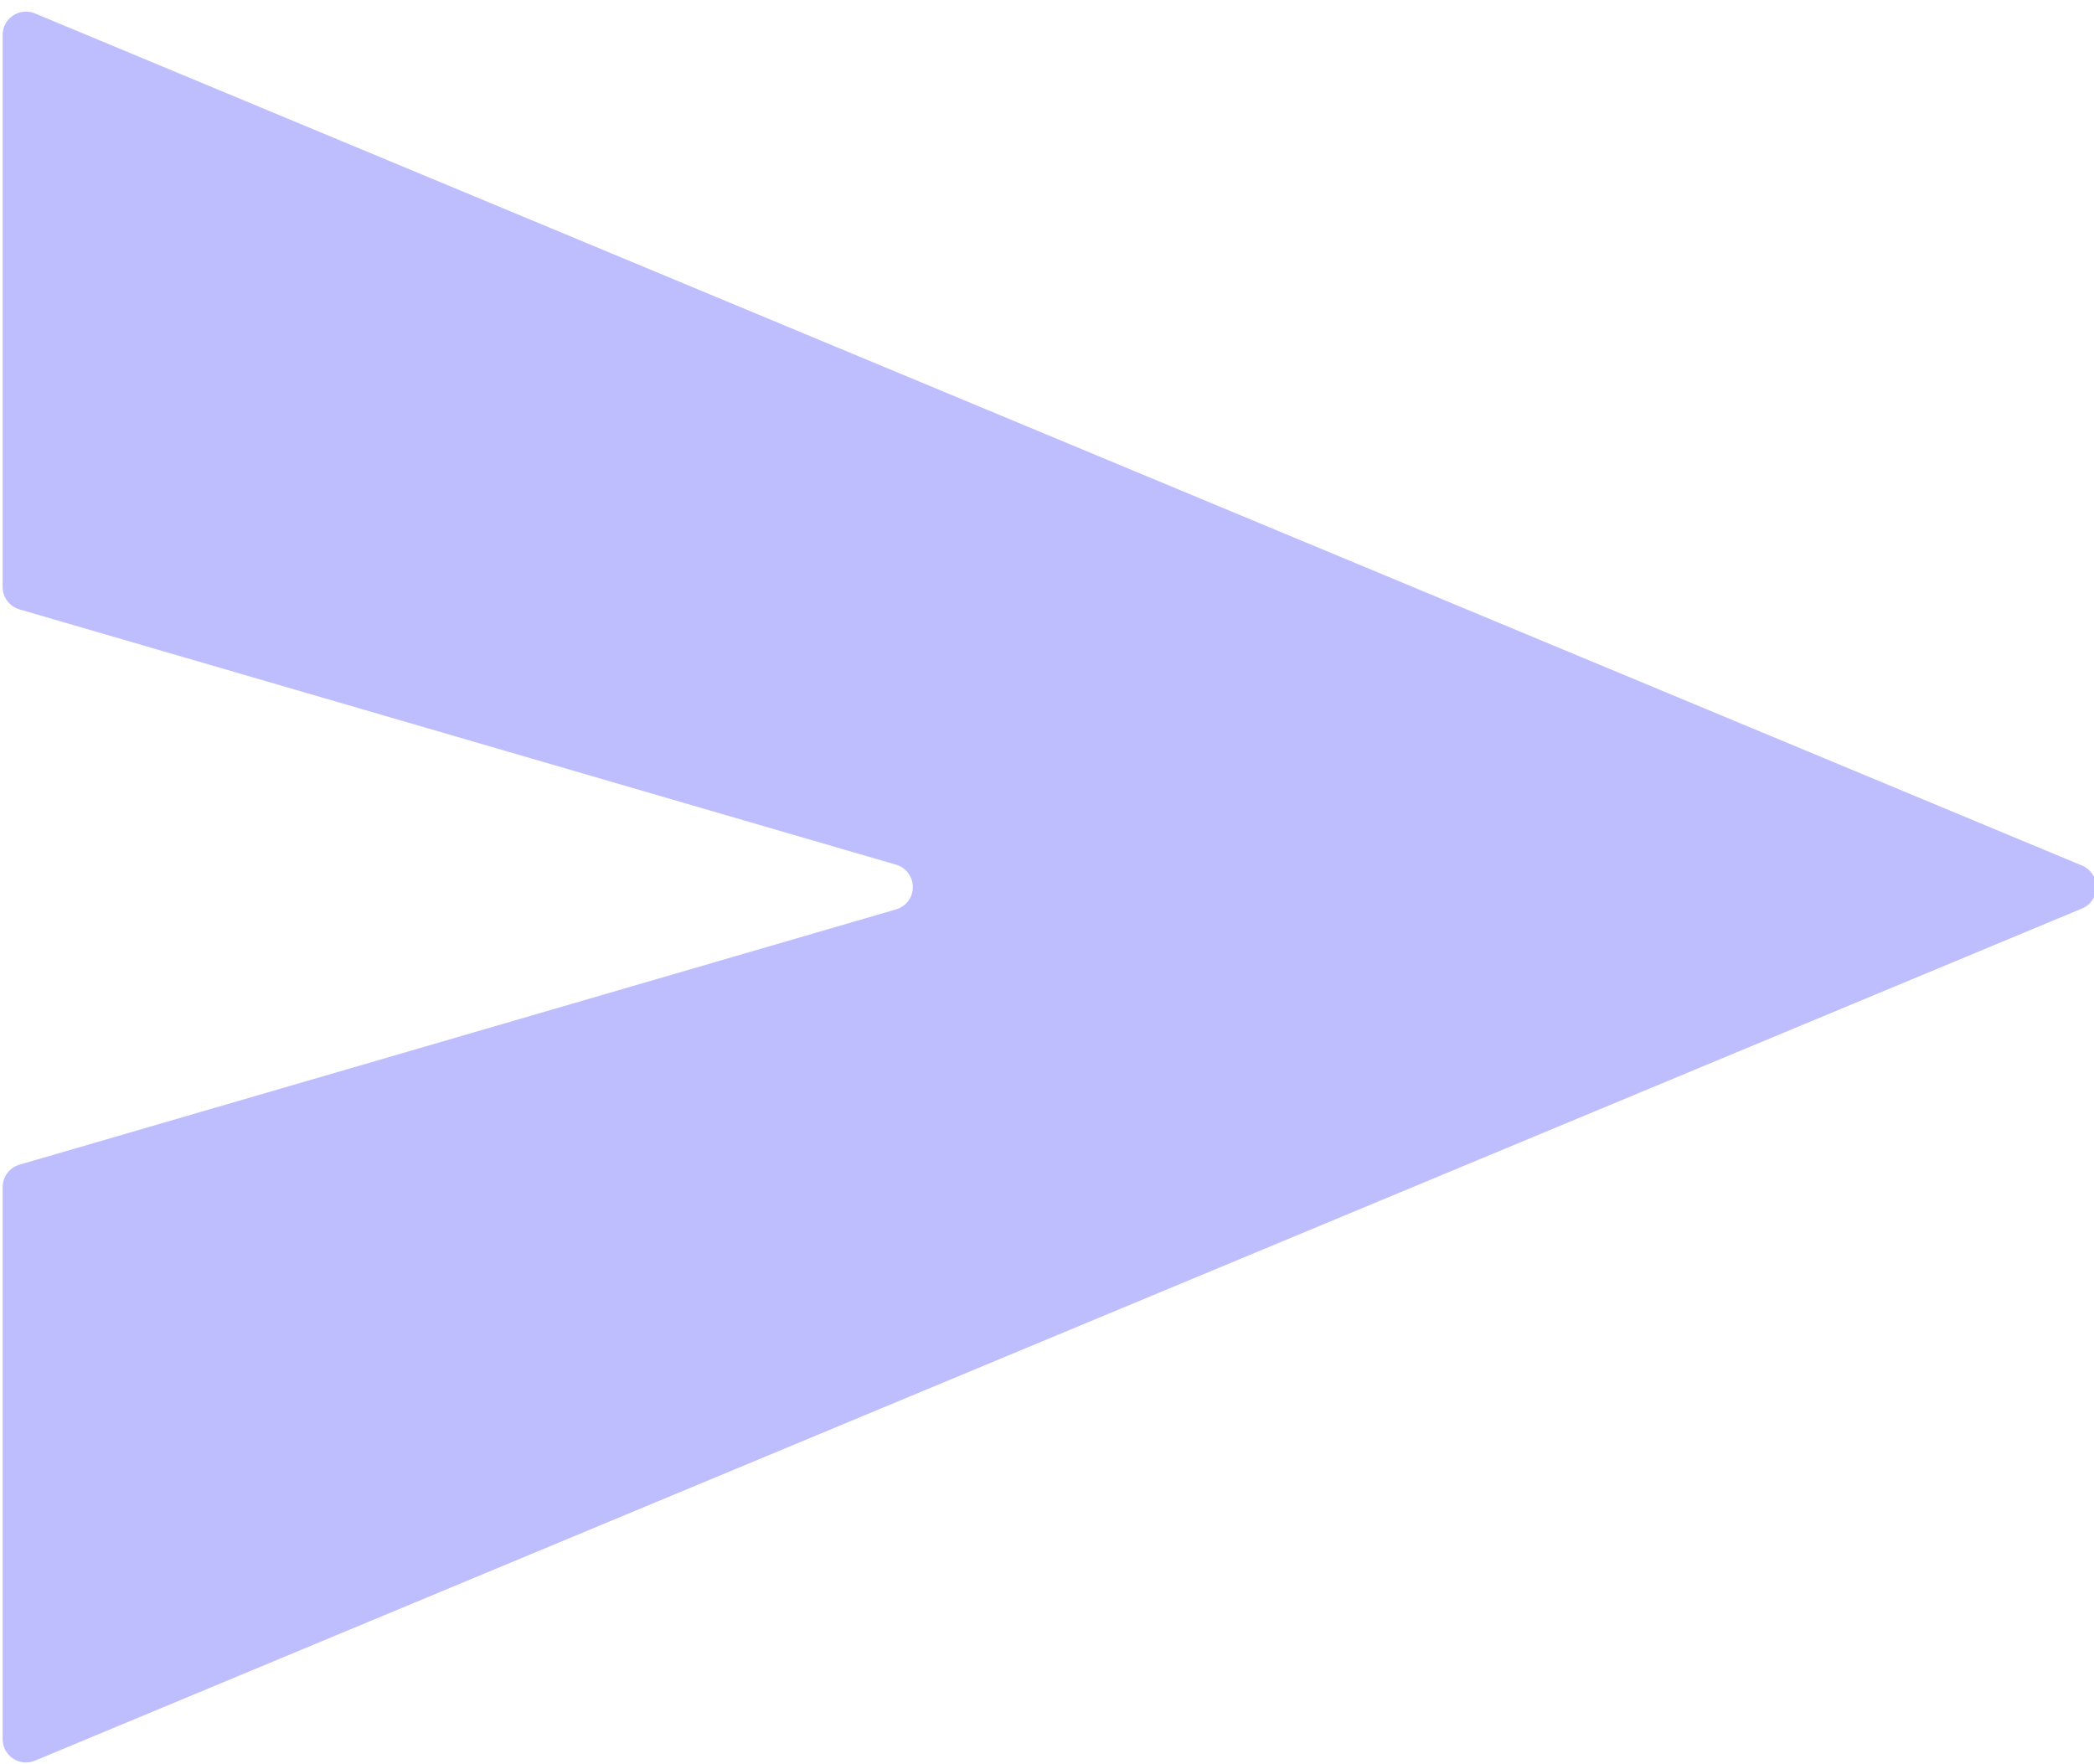
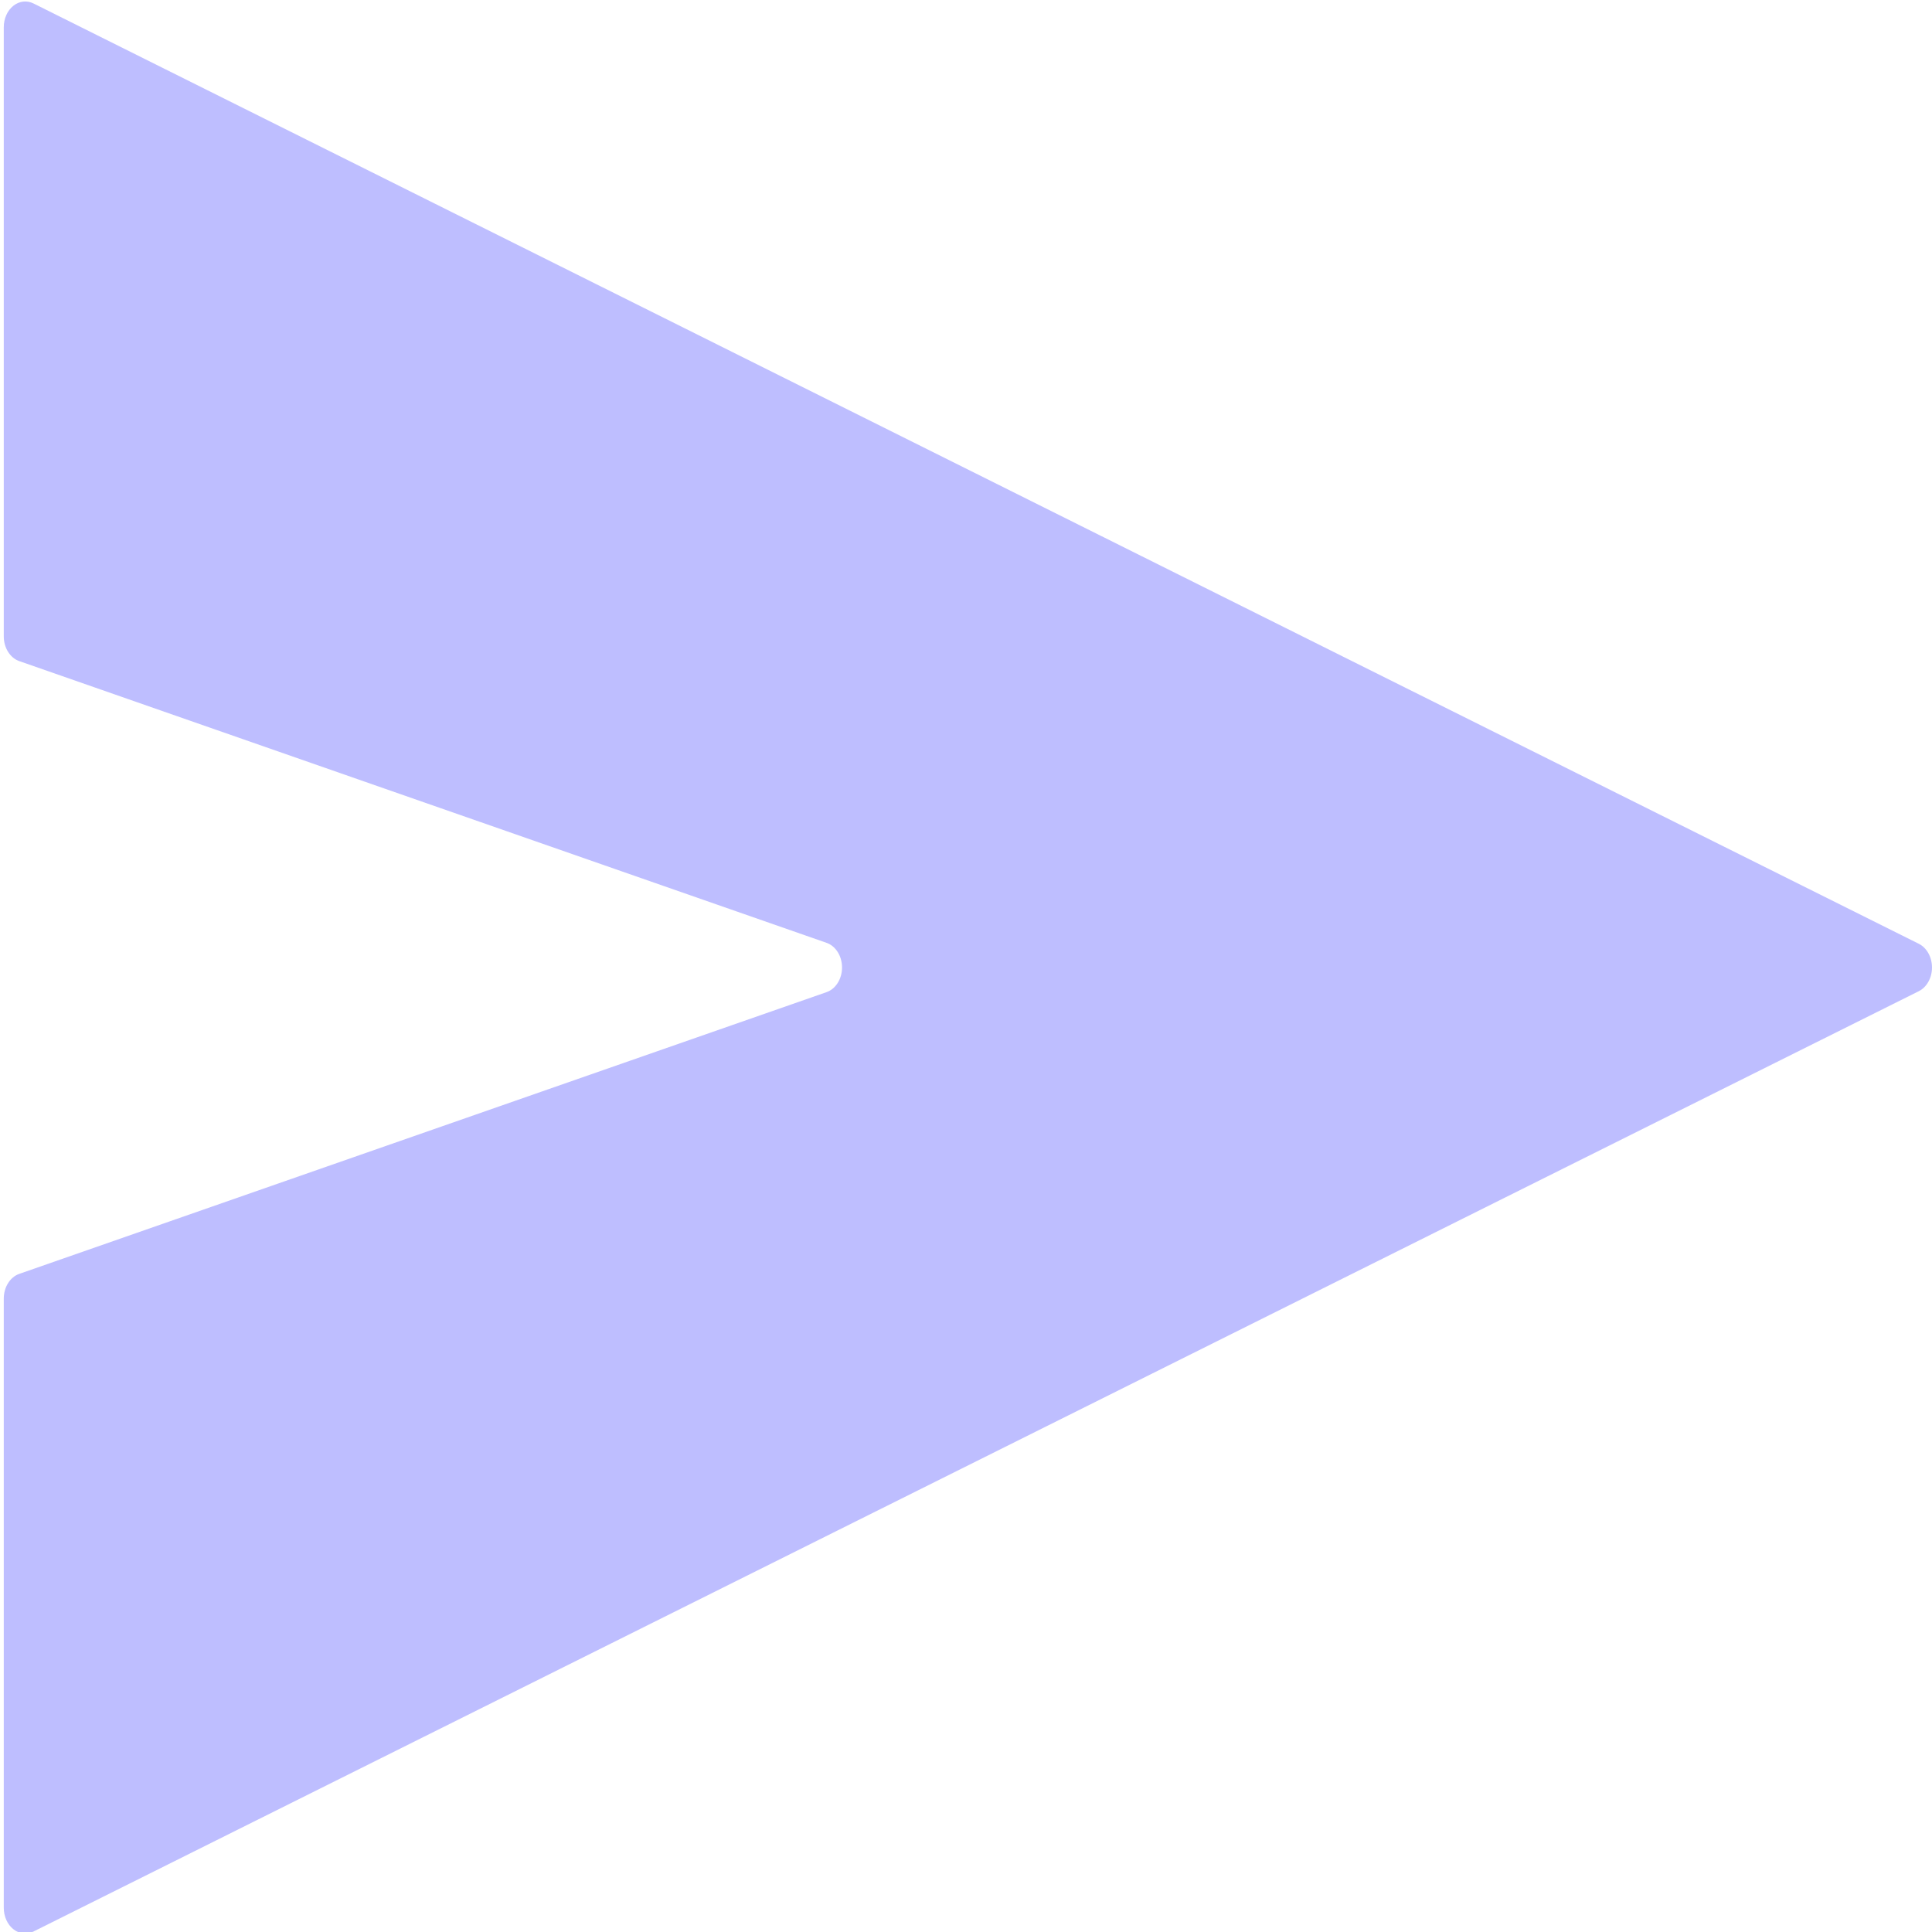
- <svg xmlns="http://www.w3.org/2000/svg" viewBox="0 0 792 667" fill-rule="evenodd" stroke-linejoin="round" stroke-miterlimit="2">
-   <path d="M7.34 230.475A8.81 8.81 0 0 1 1 222.017V13.199c0-2.947 1.47-5.694 3.92-7.326a8.83 8.83 0 0 1 8.27-.808L787.473 327.37a8.8 8.8 0 0 1 0 16.251L13.19 665.926a8.83 8.83 0 0 1-8.27-.808C2.47 663.486 1 660.739 1 657.792V448.975a8.81 8.81 0 0 1 6.34-8.458l331.57-96.571c3.76-1.091 6.35-4.537 6.35-8.45s-2.59-7.359-6.35-8.45L7.34 230.475z" fill="#bebeff" />
+ <svg xmlns="http://www.w3.org/2000/svg" viewBox="0 0 512 512" fill-rule="evenodd" stroke-linejoin="round" stroke-miterlimit="2">
+   <path d="M5.091 175.195c-2.418-.846-4.092-3.522-4.091-6.54V7.202c0-2.279.949-4.402 2.53-5.664S7.113.043 8.866.913l499.636 249.199c2.114 1.053 3.498 3.54 3.498 6.283s-1.384 5.229-3.498 6.282L8.866 511.876c-1.753.87-3.758.635-5.337-.625S1 507.866 1 505.587V344.134c-.001-3.018 1.673-5.694 4.091-6.54l213.958-74.667c2.426-.844 4.098-3.508 4.098-6.533s-1.671-5.69-4.098-6.533L5.091 175.195z" fill="#bebeff" />
</svg>
